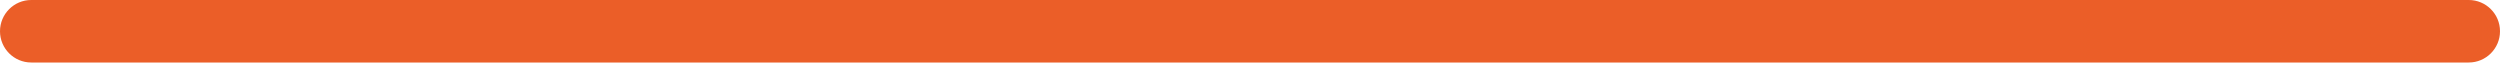
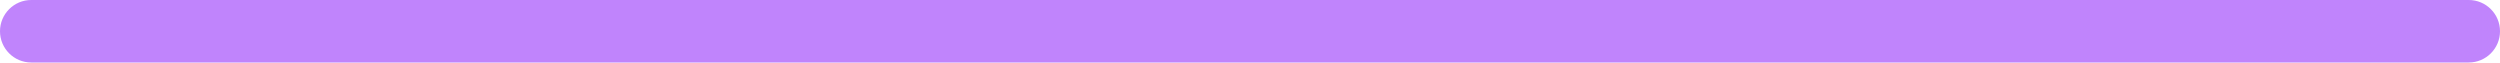
<svg xmlns="http://www.w3.org/2000/svg" width="400" height="10" viewBox="0 0 400 10" fill="none">
-   <path d="M0 5C0 2.239 2.239 0 5 0H395C397.761 0 400 2.239 400 5C400 7.761 397.761 10 395 10H5C2.239 10 0 7.761 0 5Z" fill="#EB5E28" />
+   <path d="M0 5C0 2.239 2.239 0 5 0H395C397.761 0 400 2.239 400 5C400 7.761 397.761 10 395 10H5C2.239 10 0 7.761 0 5Z" fill="#c084fc" />
</svg>
